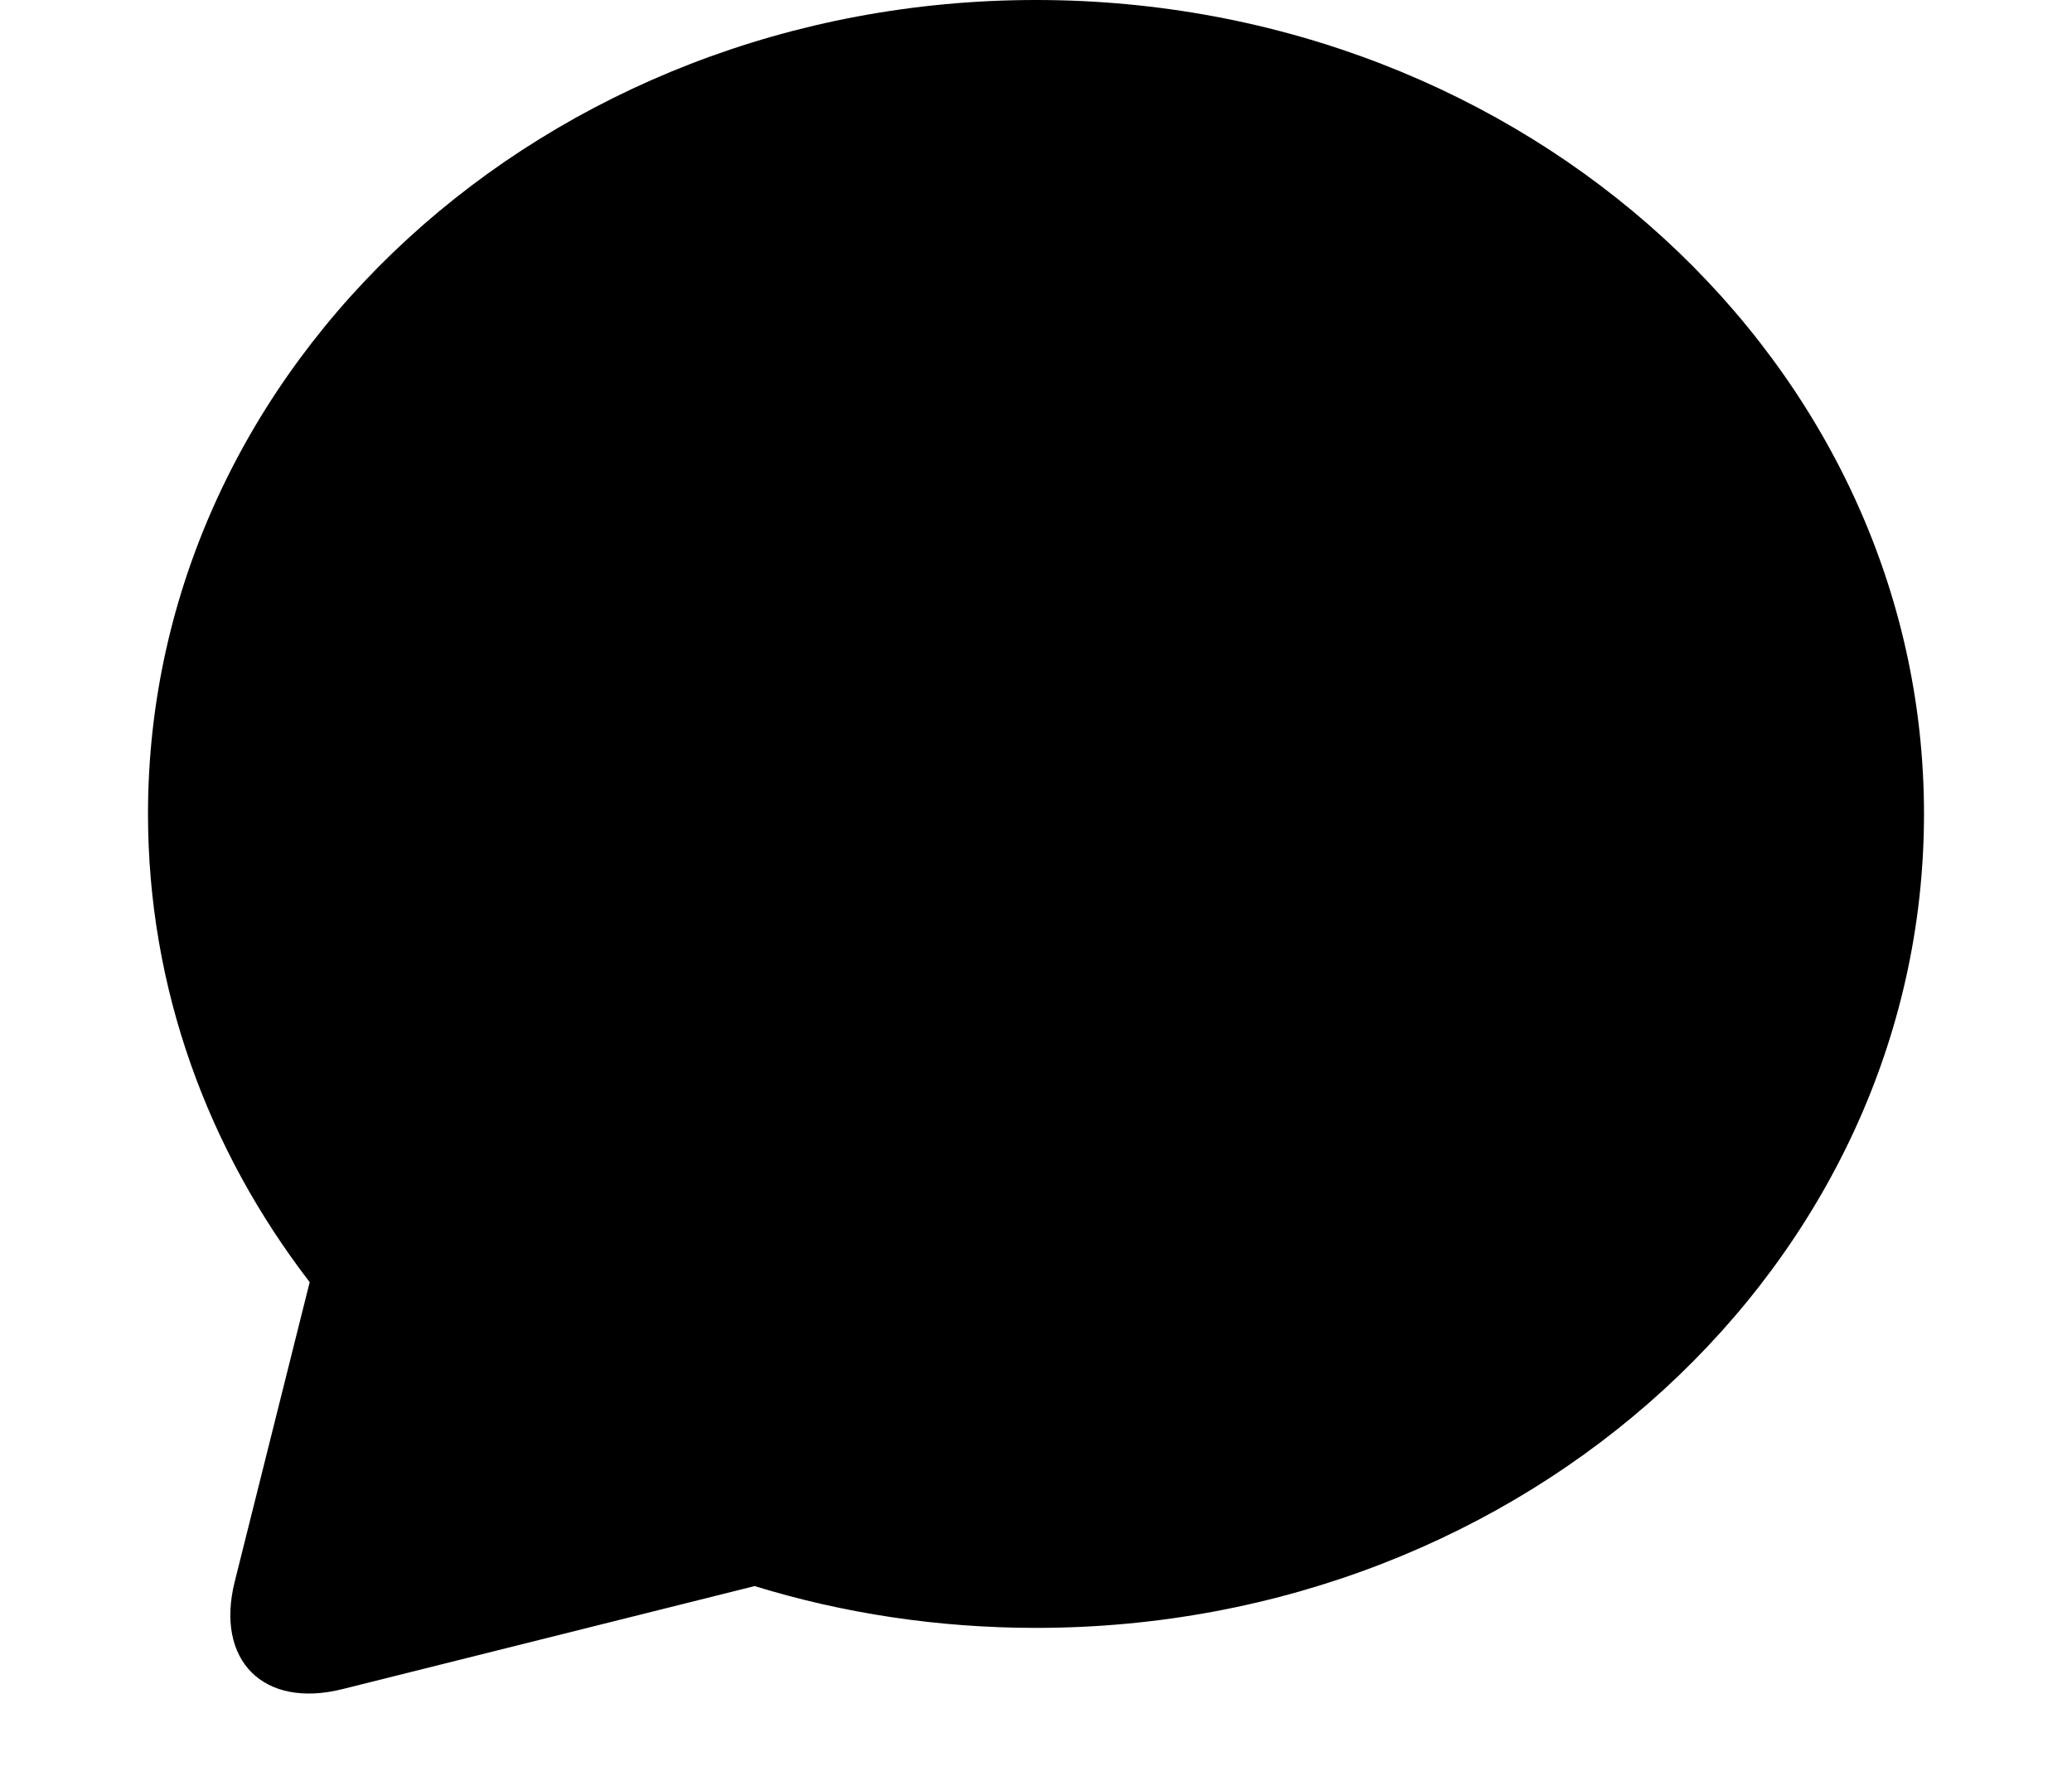
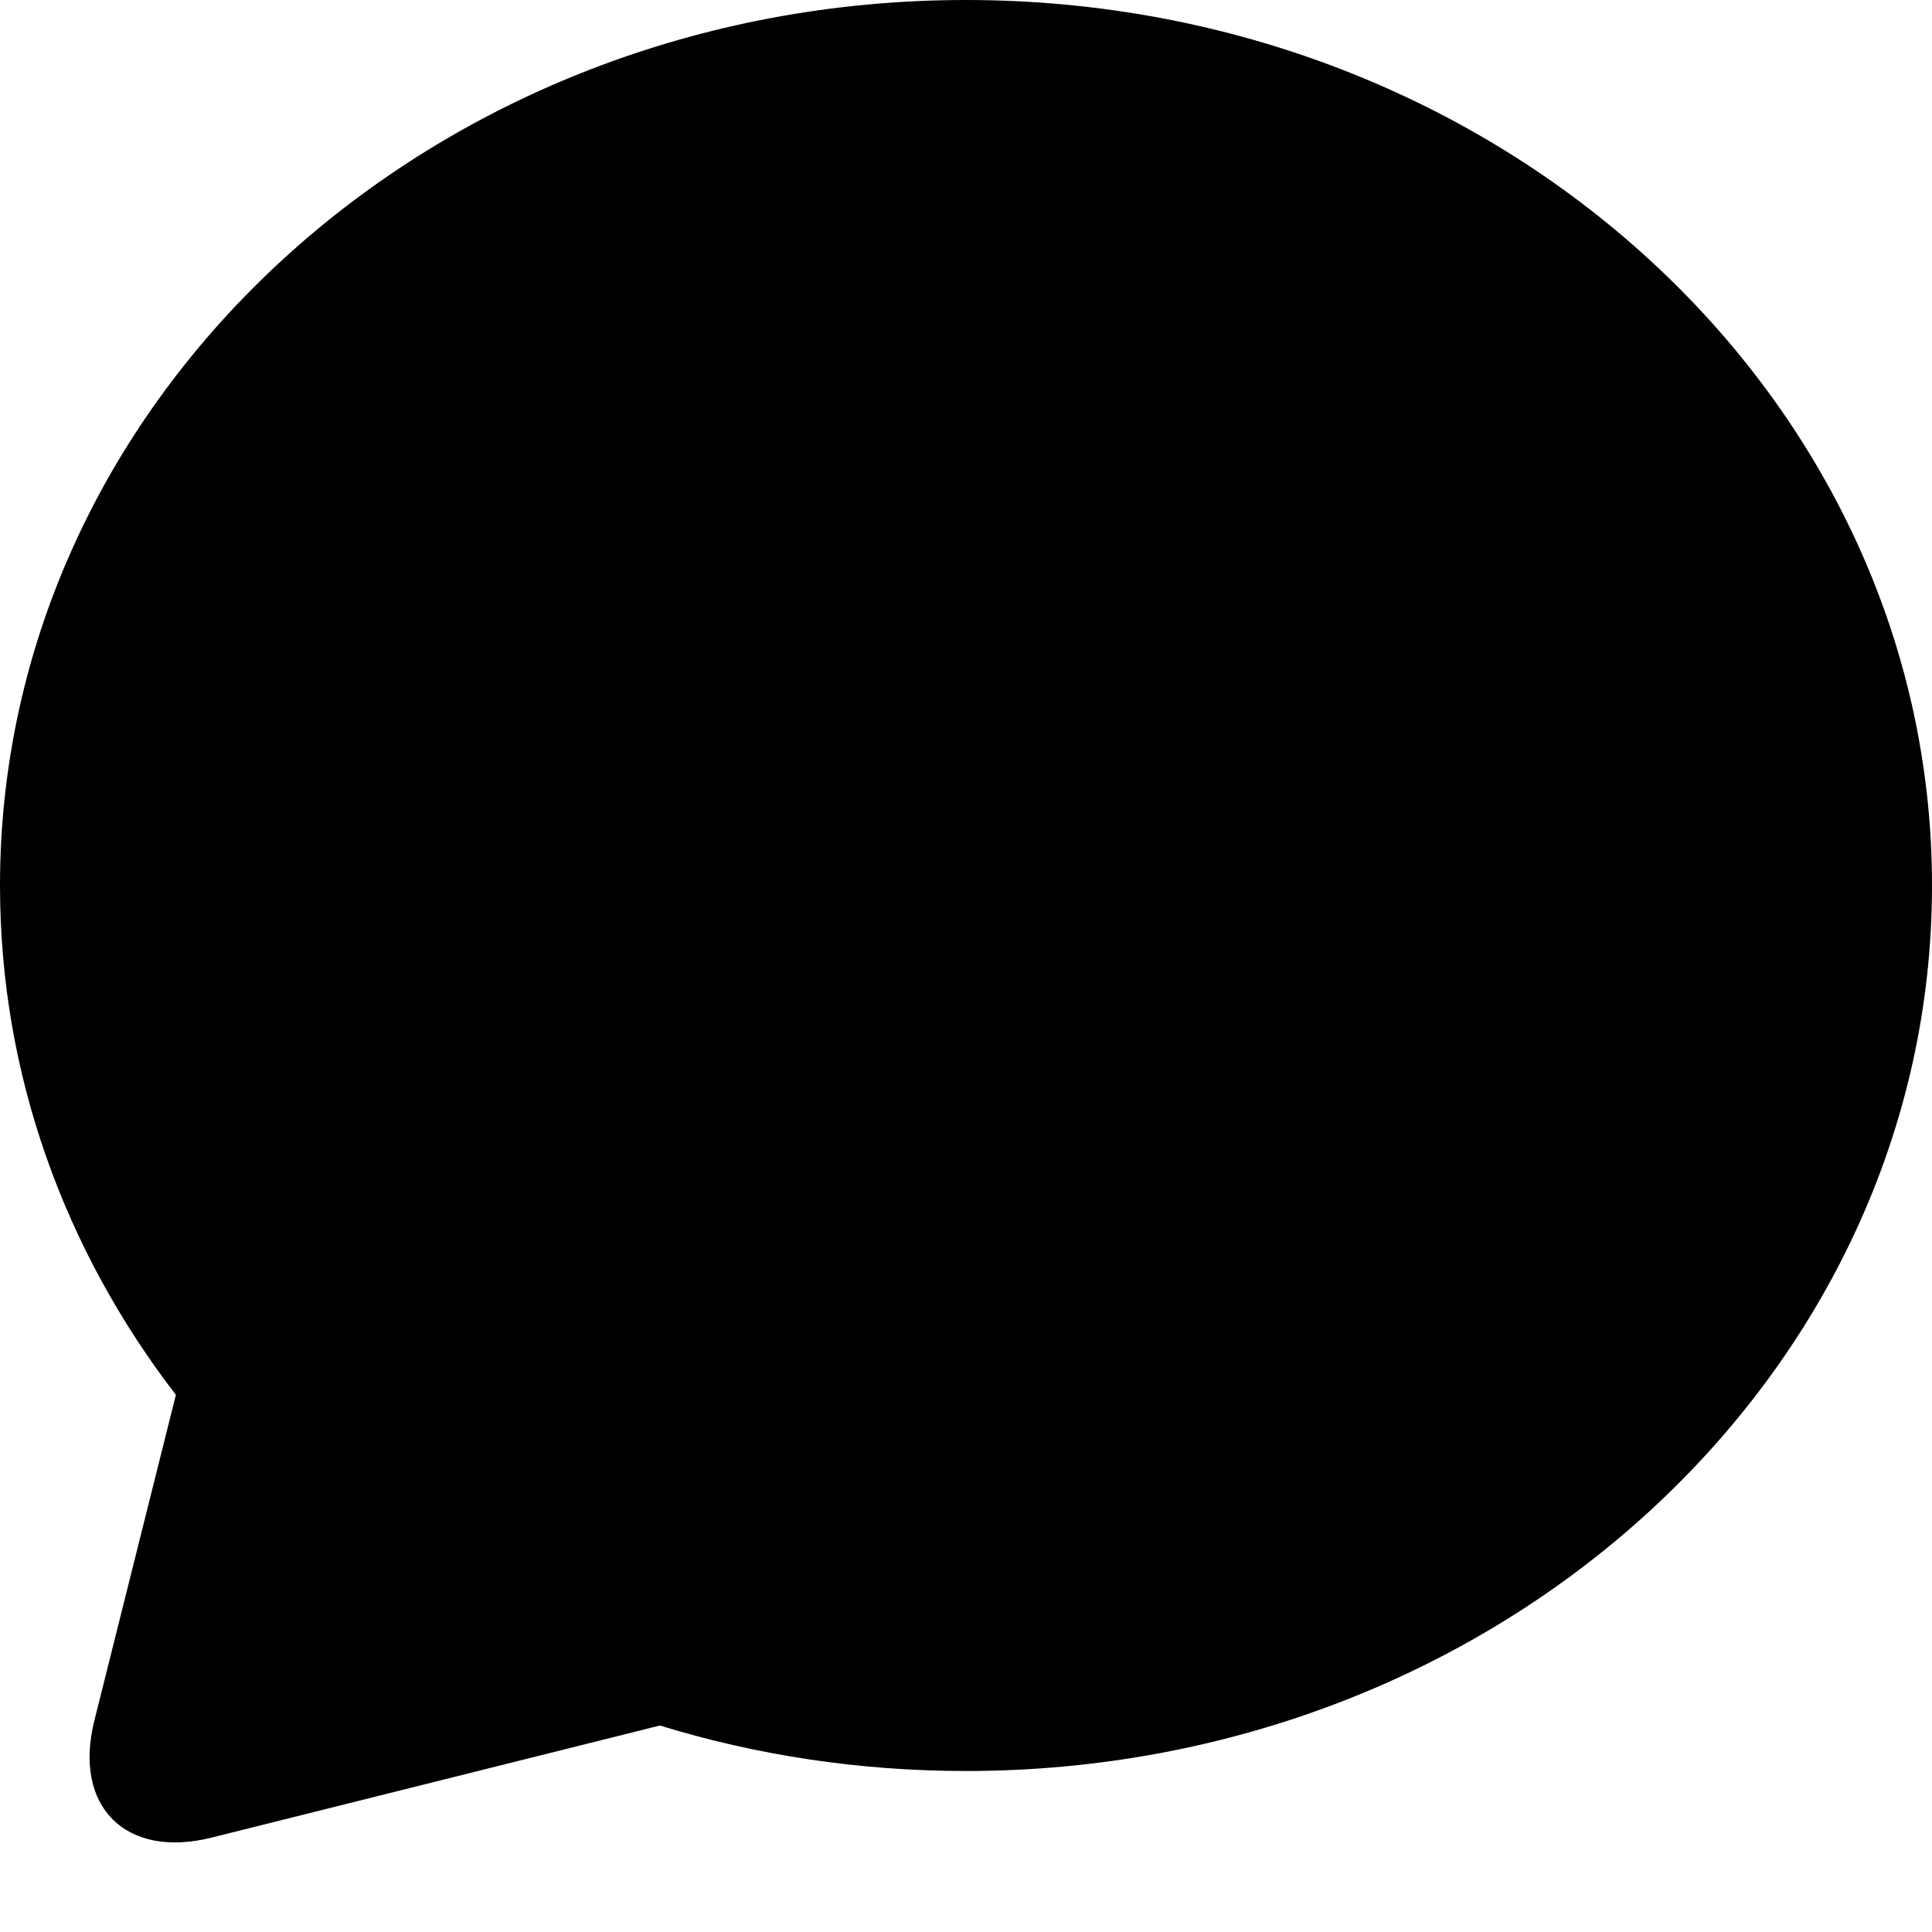
- <svg xmlns="http://www.w3.org/2000/svg" version="1.1" x="0px" y="0px" viewBox="0 0 1120 960" enable-background="new 0 0 1120 960" xml:space="preserve">
+ <svg xmlns="http://www.w3.org/2000/svg" version="1.1" x="0px" y="0px" viewBox="0 0 960 960" enable-background="new 0 0 960 960" xml:space="preserve">
  <g id="row-4">
+     <g id="upload">
+ 	</g>
    <g id="menu">
	</g>
    <g id="gear">
	</g>
    <g id="external">
	</g>
    <g id="graph">
	</g>
+   </g>
+   <g id="row-3">
    <g id="alert">
	</g>
    <g id="expand">
	</g>
    <g id="collapse">
	</g>
    <g id="colections">
	</g>
    <g id="briefcase">
	</g>
-   </g>
-   <g id="row-3">
    <g id="flag">
	</g>
    <g id="flag-small">
	</g>
    <g id="signpost">
	</g>
    <g id="info-card">
	</g>
    <g id="journal">
	</g>
    <g id="network">
	</g>
    <g id="trash">
	</g>
    <g id="card">
	</g>
    <g id="browser">
	</g>
    <g id="arrows">
	</g>
    <g id="arrow-left-rod">
	</g>
+   </g>
+   <g id="row-2">
    <g id="arrow-right-rod">
	</g>
    <g id="arrow-up-short">
	</g>
    <g id="arrow-down-short">
	</g>
-   </g>
-   <g id="row-2">
    <g id="heart-full">
	</g>
    <g id="balloon-comments-inline">
	</g>
    <g id="balloon-comments">
	</g>
    <g id="check">
	</g>
    <g id="balloon-topic">
	</g>
    <g id="persons">
	</g>
    <g id="groups">
	</g>
    <g id="building-big">
	</g>
    <g id="person-card-2">
	</g>
    <g id="person-card-3">
	</g>
    <g id="plus">
	</g>
    <g id="arrow-right-long">
	</g>
    <g id="arrow-left-long">
	</g>
+   </g>
+   <g id="row-1">
    <g id="heart-inline">
	</g>
-   </g>
-   <g id="row-1">
    <g id="close-short">
	</g>
    <g id="hash">
	</g>
    <g id="people">
	</g>
    <g id="building-small">
	</g>
    <g id="person">
	</g>
    <g id="close-long">
	</g>
    <g id="post">
	</g>
    <g id="star">
	</g>
    <g id="heart">
	</g>
    <g id="link">
	</g>
    <g id="camera">
	</g>
    <g id="balloon-text">
-       <path d="M1040,440c0,243-214.9,440-480,440c-53.2,0-104.3-7.9-152.1-22.6l-222.8,55.7c-42.7,10.7-68.9-15.5-58.2-58.2l40.5-161.8    C112.3,621.5,80,534.2,80,440C80,197,294.9,0,560,0S1040,197,1040,440z" />
+       <path d="M960,440c0,243-214.9,440-480,440c-53.2,0-104.3-7.9-152.1-22.6l-222.8,55.7c-42.7,10.7-68.9-15.5-58.2-58.2l40.5-161.8    C32.3,621.5,0,534.2,0,440C0,197,214.9,0,480,0S960,197,960,440z" />
    </g>
    <g id="pin">
	</g>
    <g id="clock">
	</g>
  </g>
  <g id="guides">
</g>
</svg>
